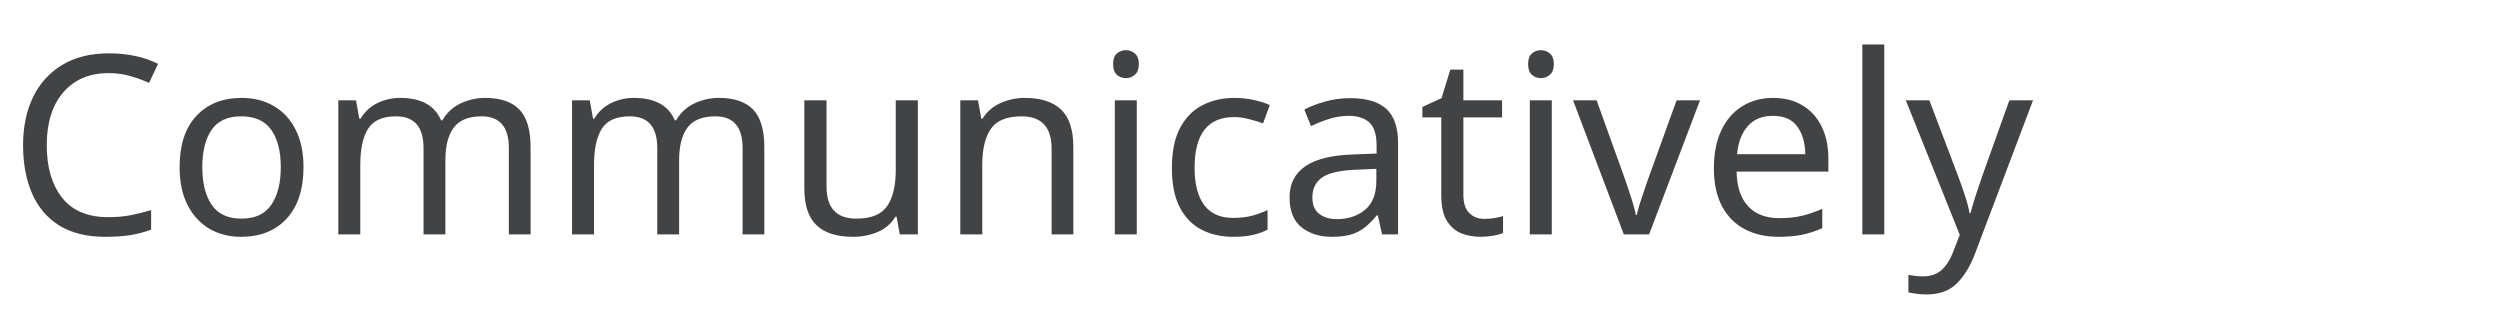
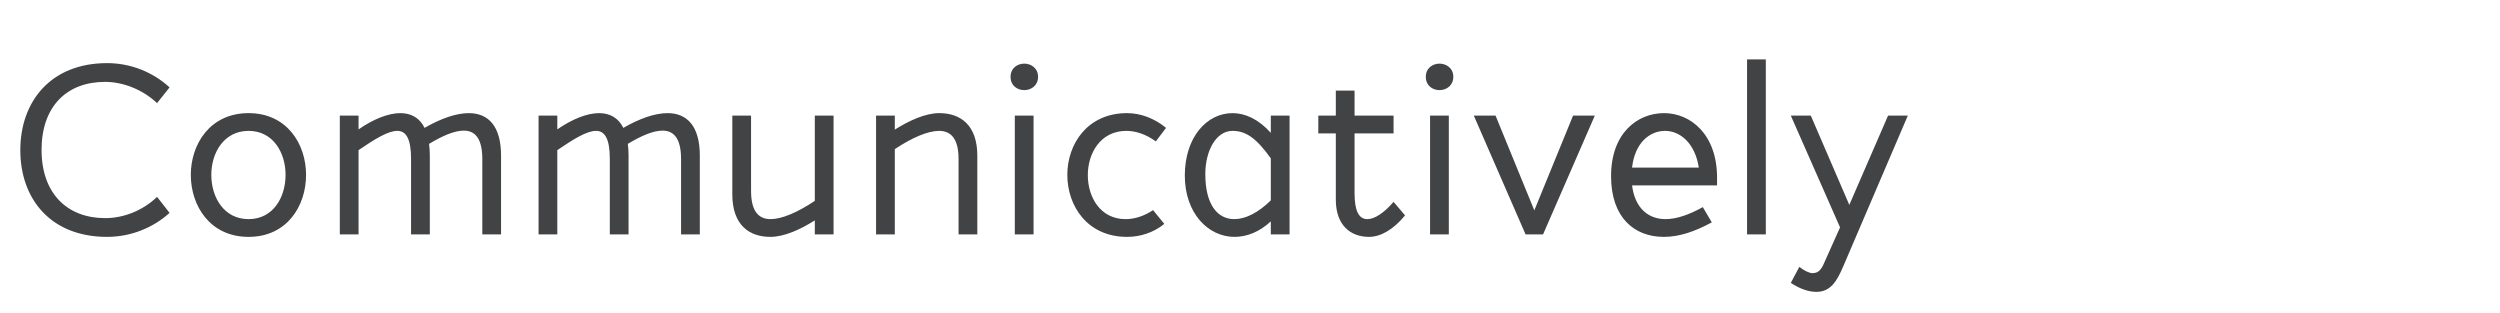
<svg xmlns="http://www.w3.org/2000/svg" width="320" height="40">
-   <text fill="#424345" fill-rule="evenodd" font-family="Average-240327-059-Regular, Average-240327-059" font-size="32">
-     <tspan x="1" y="30">Communicatively</tspan>
-   </text>
+   <g fill="#424345" fill-rule="nonzero">
+     <path d="M13.704 30.32c3.072 0 5.92-1.184 8-3.072l-1.6-2.048c-1.856 1.792-4.352 2.72-6.624 2.72-4.896 0-8.16-3.168-8.16-8.736 0-5.568 3.232-8.704 8.128-8.704 2.272 0 4.8.96 6.656 2.72l1.6-2.016a11.821 11.821 0 0 0-8-3.104C6.472 8.08 2.6 13.008 2.6 19.216c0 6.24 3.872 11.104 11.104 11.104ZM31.816 30.32c4.928 0 7.36-3.968 7.36-7.936 0-3.936-2.432-7.904-7.36-7.904-4.928 0-7.392 3.968-7.392 7.904 0 3.968 2.464 7.936 7.392 7.936Zm-4.768-7.936c0-2.816 1.6-5.632 4.768-5.632 3.168 0 4.736 2.816 4.736 5.632 0 2.848-1.568 5.664-4.736 5.664-3.168 0-4.768-2.816-4.768-5.664ZM43.496 30h2.4V19.216c2.112-1.44 3.776-2.464 4.96-2.464 1.12 0 1.76.992 1.76 3.616V30h2.4V19.92c0-.544-.032-1.056-.096-1.504 1.696-1.024 3.232-1.696 4.448-1.696 1.44 0 2.368.992 2.368 3.648V30h2.4V19.92c0-3.776-1.632-5.44-4.128-5.44-1.6 0-3.552.672-5.664 1.888-.64-1.312-1.76-1.888-3.104-1.888-1.536 0-3.456.768-5.344 2.08V14.8h-2.4V30ZM68.936 30h2.4V19.216c2.112-1.44 3.776-2.464 4.96-2.464 1.12 0 1.76.992 1.76 3.616V30h2.4V19.92c0-.544-.032-1.056-.096-1.504 1.696-1.024 3.232-1.696 4.448-1.696 1.44 0 2.368.992 2.368 3.648V30h2.4V19.92c0-3.776-1.632-5.44-4.128-5.44-1.6 0-3.552.672-5.664 1.888-.64-1.312-1.76-1.888-3.104-1.888-1.536 0-3.456.768-5.344 2.08V14.8h-2.4V30ZM98.6 30.32c1.792 0 3.872-.96 5.696-2.112V30h2.4V14.8h-2.4v10.912c-2.208 1.472-4.224 2.336-5.664 2.336-1.568 0-2.496-1.056-2.496-3.616V14.8h-2.4v10.08c0 3.904 2.144 5.44 4.864 5.44ZM112.136 30h2.4V19.088c2.208-1.472 4.224-2.336 5.664-2.336 1.568 0 2.496 1.056 2.496 3.616V30h2.4V19.92c0-3.904-2.144-5.44-4.864-5.44-1.792 0-3.872.96-5.696 2.112V14.8h-2.4V30ZM129.896 30h2.4V14.8h-2.4V30Zm-.544-20.16c0 1.12.864 1.696 1.76 1.696.864 0 1.76-.576 1.76-1.696s-.896-1.696-1.76-1.696c-.896 0-1.76.576-1.76 1.696ZM144.264 30.32c1.696 0 3.392-.544 4.768-1.664l-1.44-1.76c-1.152.768-2.368 1.152-3.52 1.152-3.232 0-4.832-2.816-4.832-5.632s1.632-5.664 4.928-5.664c1.184 0 2.496.416 3.776 1.344l1.312-1.728c-1.44-1.184-3.2-1.888-4.992-1.888-5.088 0-7.648 3.968-7.648 7.904 0 3.968 2.56 7.936 7.648 7.936ZM158.024 30.32c1.568 0 3.2-.64 4.64-1.984V30h2.4V14.8h-2.4v2.208c-1.568-1.76-3.296-2.528-4.896-2.528-3.296 0-6.112 3.072-6.112 8 0 4.8 2.976 7.84 6.368 7.84Zm-3.744-8.032c0-2.944 1.344-5.536 3.488-5.536 1.728 0 3.072.96 4.896 3.52v5.376c-1.632 1.6-3.264 2.4-4.672 2.4-2.176 0-3.712-1.888-3.712-5.76ZM175.24 30.32c1.504 0 3.136-.96 4.608-2.752l-1.472-1.728c-1.248 1.44-2.432 2.208-3.36 2.208-1.088 0-1.632-1.056-1.632-3.328v-7.648h4.992V14.8h-4.992v-3.2h-2.4v3.2h-2.24v2.272h2.24v8.48c0 3.328 1.92 4.768 4.256 4.768ZM183.048 30h2.4V14.8h-2.4V30Zm-.544-20.16c0 1.12.864 1.696 1.76 1.696.864 0 1.76-.576 1.76-1.696s-.896-1.696-1.76-1.696c-.896 0-1.76.576-1.76 1.696ZM195.272 30h2.24l6.624-15.2h-2.784l-4.96 12.128-4.96-12.128h-2.784zM212.968 30.32c2.016 0 4-.704 6.144-1.856l-1.152-1.952c-1.728.96-3.36 1.536-4.768 1.536-2.272 0-3.936-1.472-4.288-4.32h10.88v-.992c0-5.536-3.392-8.256-6.784-8.256s-6.784 2.528-6.784 8.064c0 5.312 2.976 7.776 6.752 7.776Zm-4.064-8.864c.352-3.2 2.272-4.704 4.224-4.704 1.92 0 3.84 1.568 4.32 4.704h-8.544ZM223.624 30h2.4V7.6h-2.4zM232.488 37.36c1.856 0 2.656-1.408 3.488-3.36l8.224-19.2h-2.528l-4.96 11.424-4.928-11.424h-2.56l6.304 14.304-2.048 4.576c-.416.96-.8 1.28-1.504 1.28-.384 0-1.056-.32-1.664-.8l-1.088 2.048c1.056.704 2.208 1.152 3.264 1.152Z" />
+   </g>
</svg>
